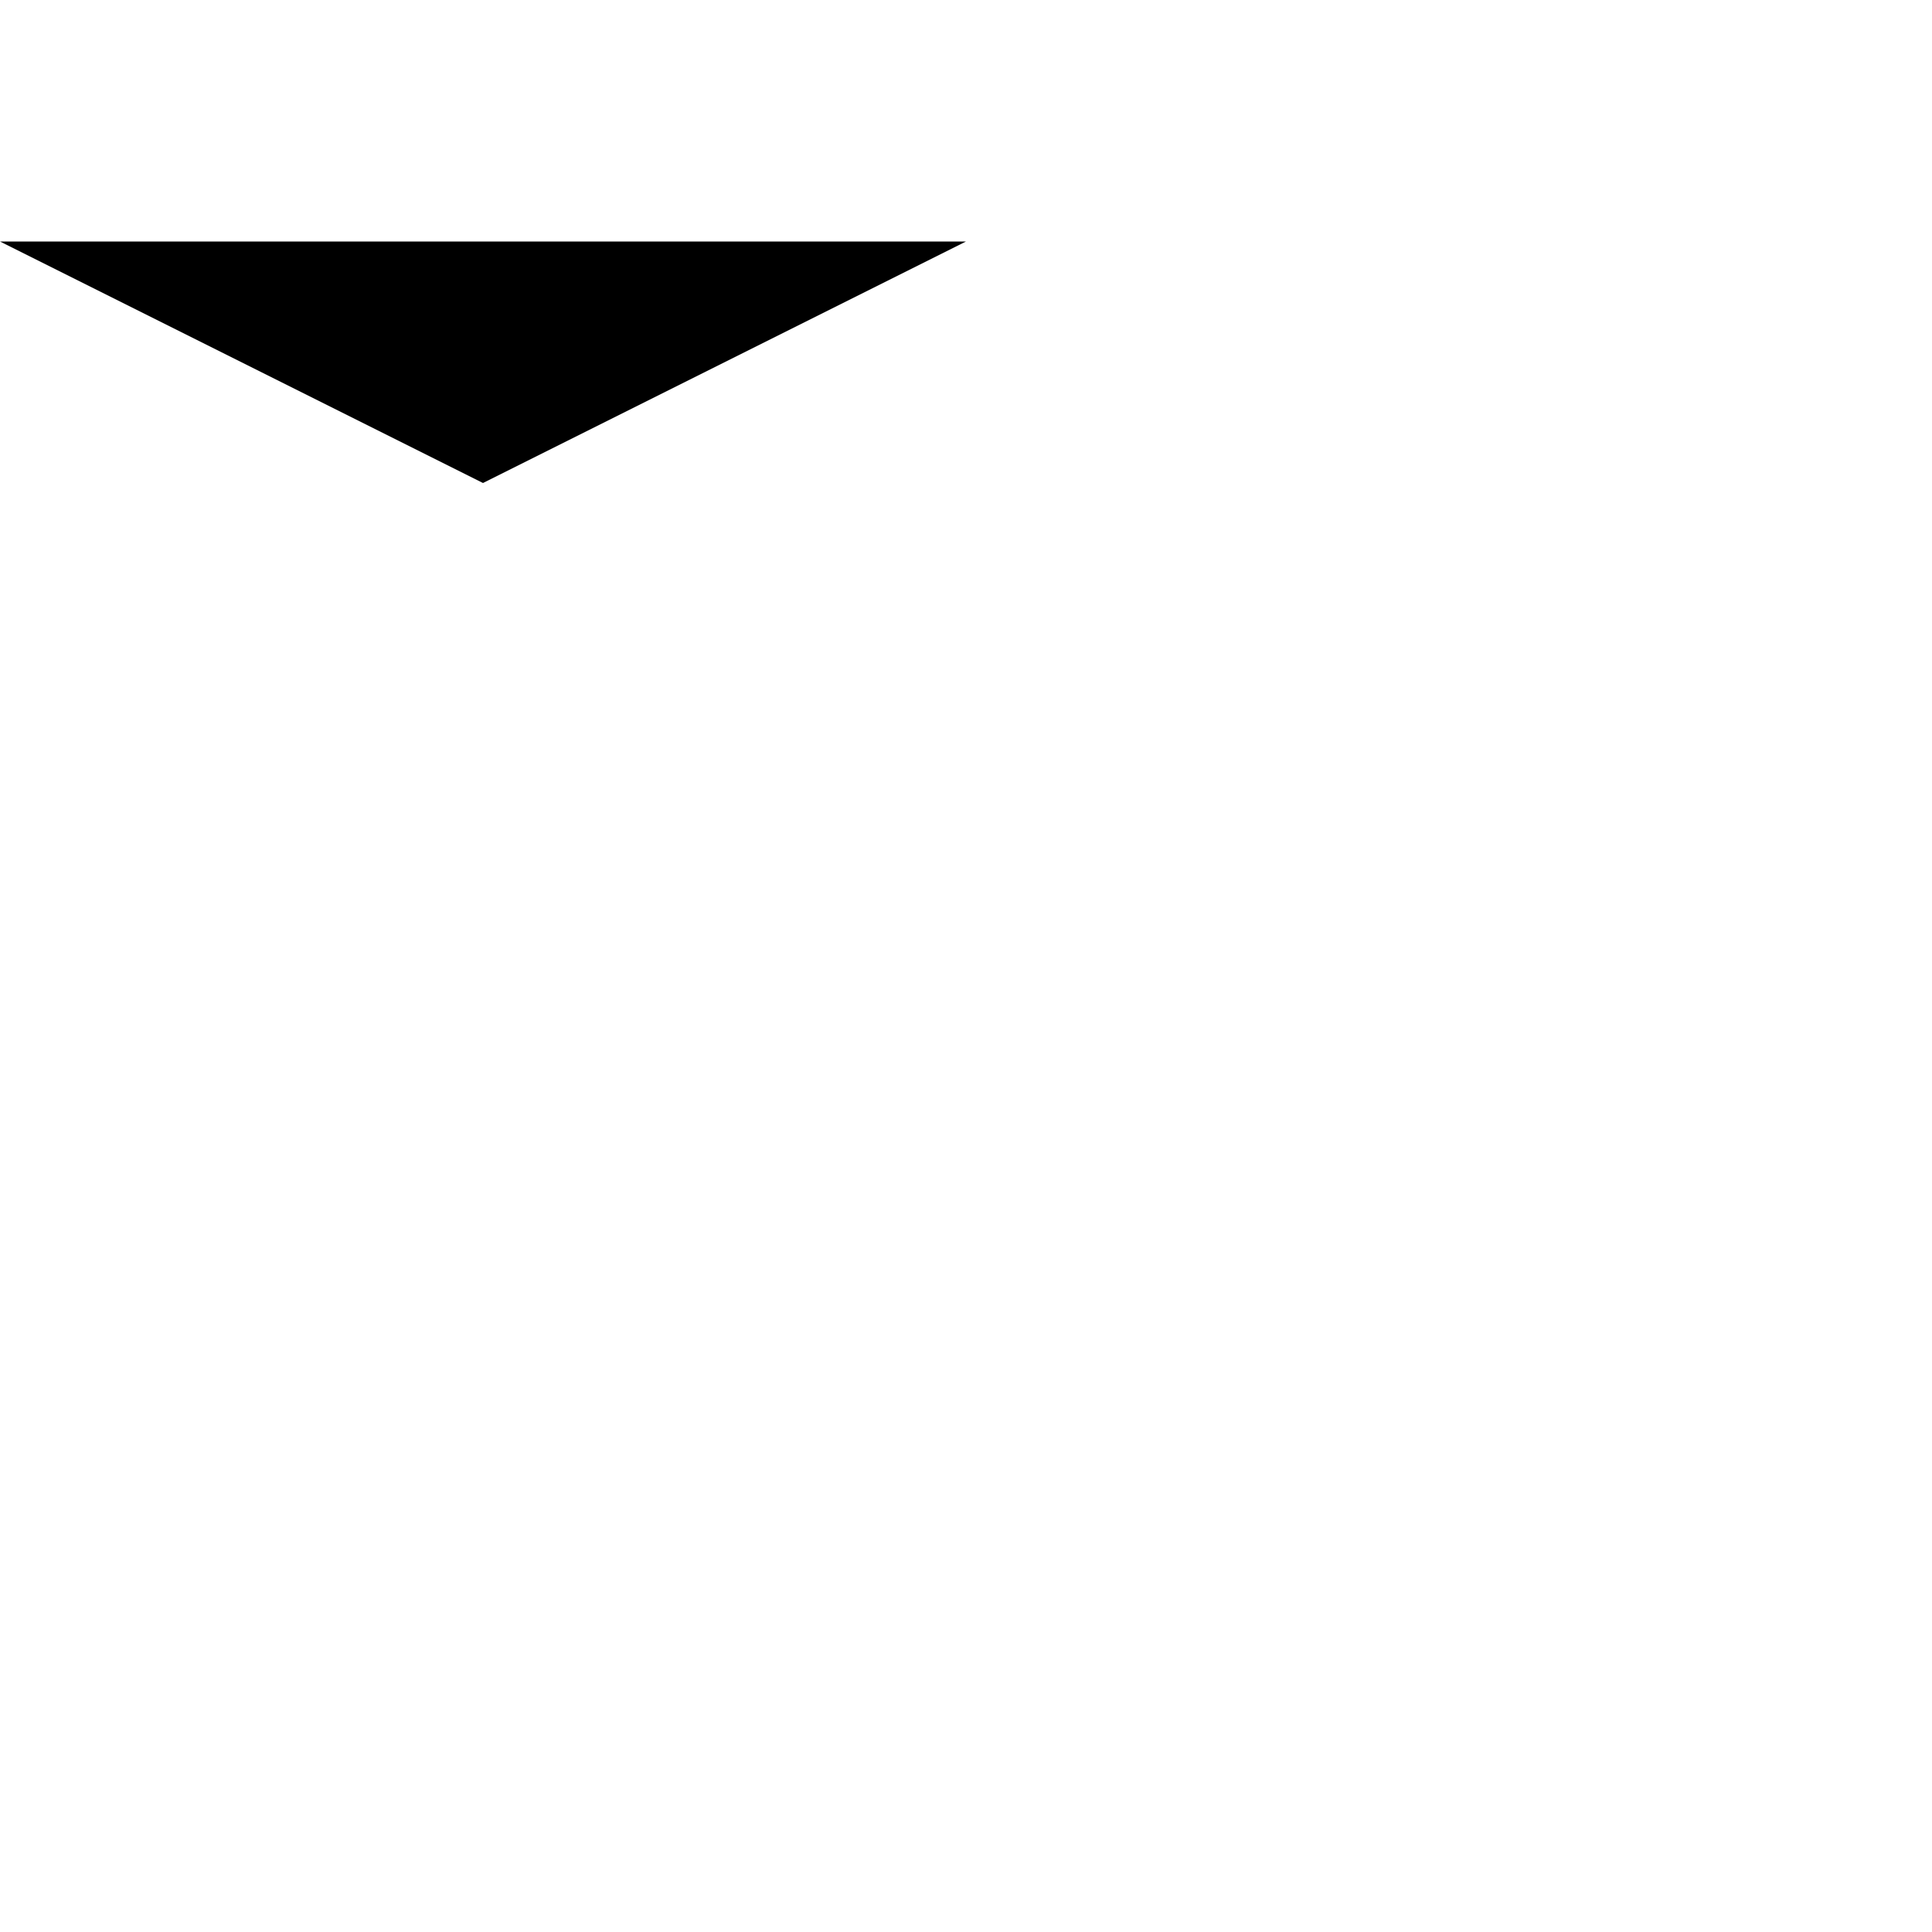
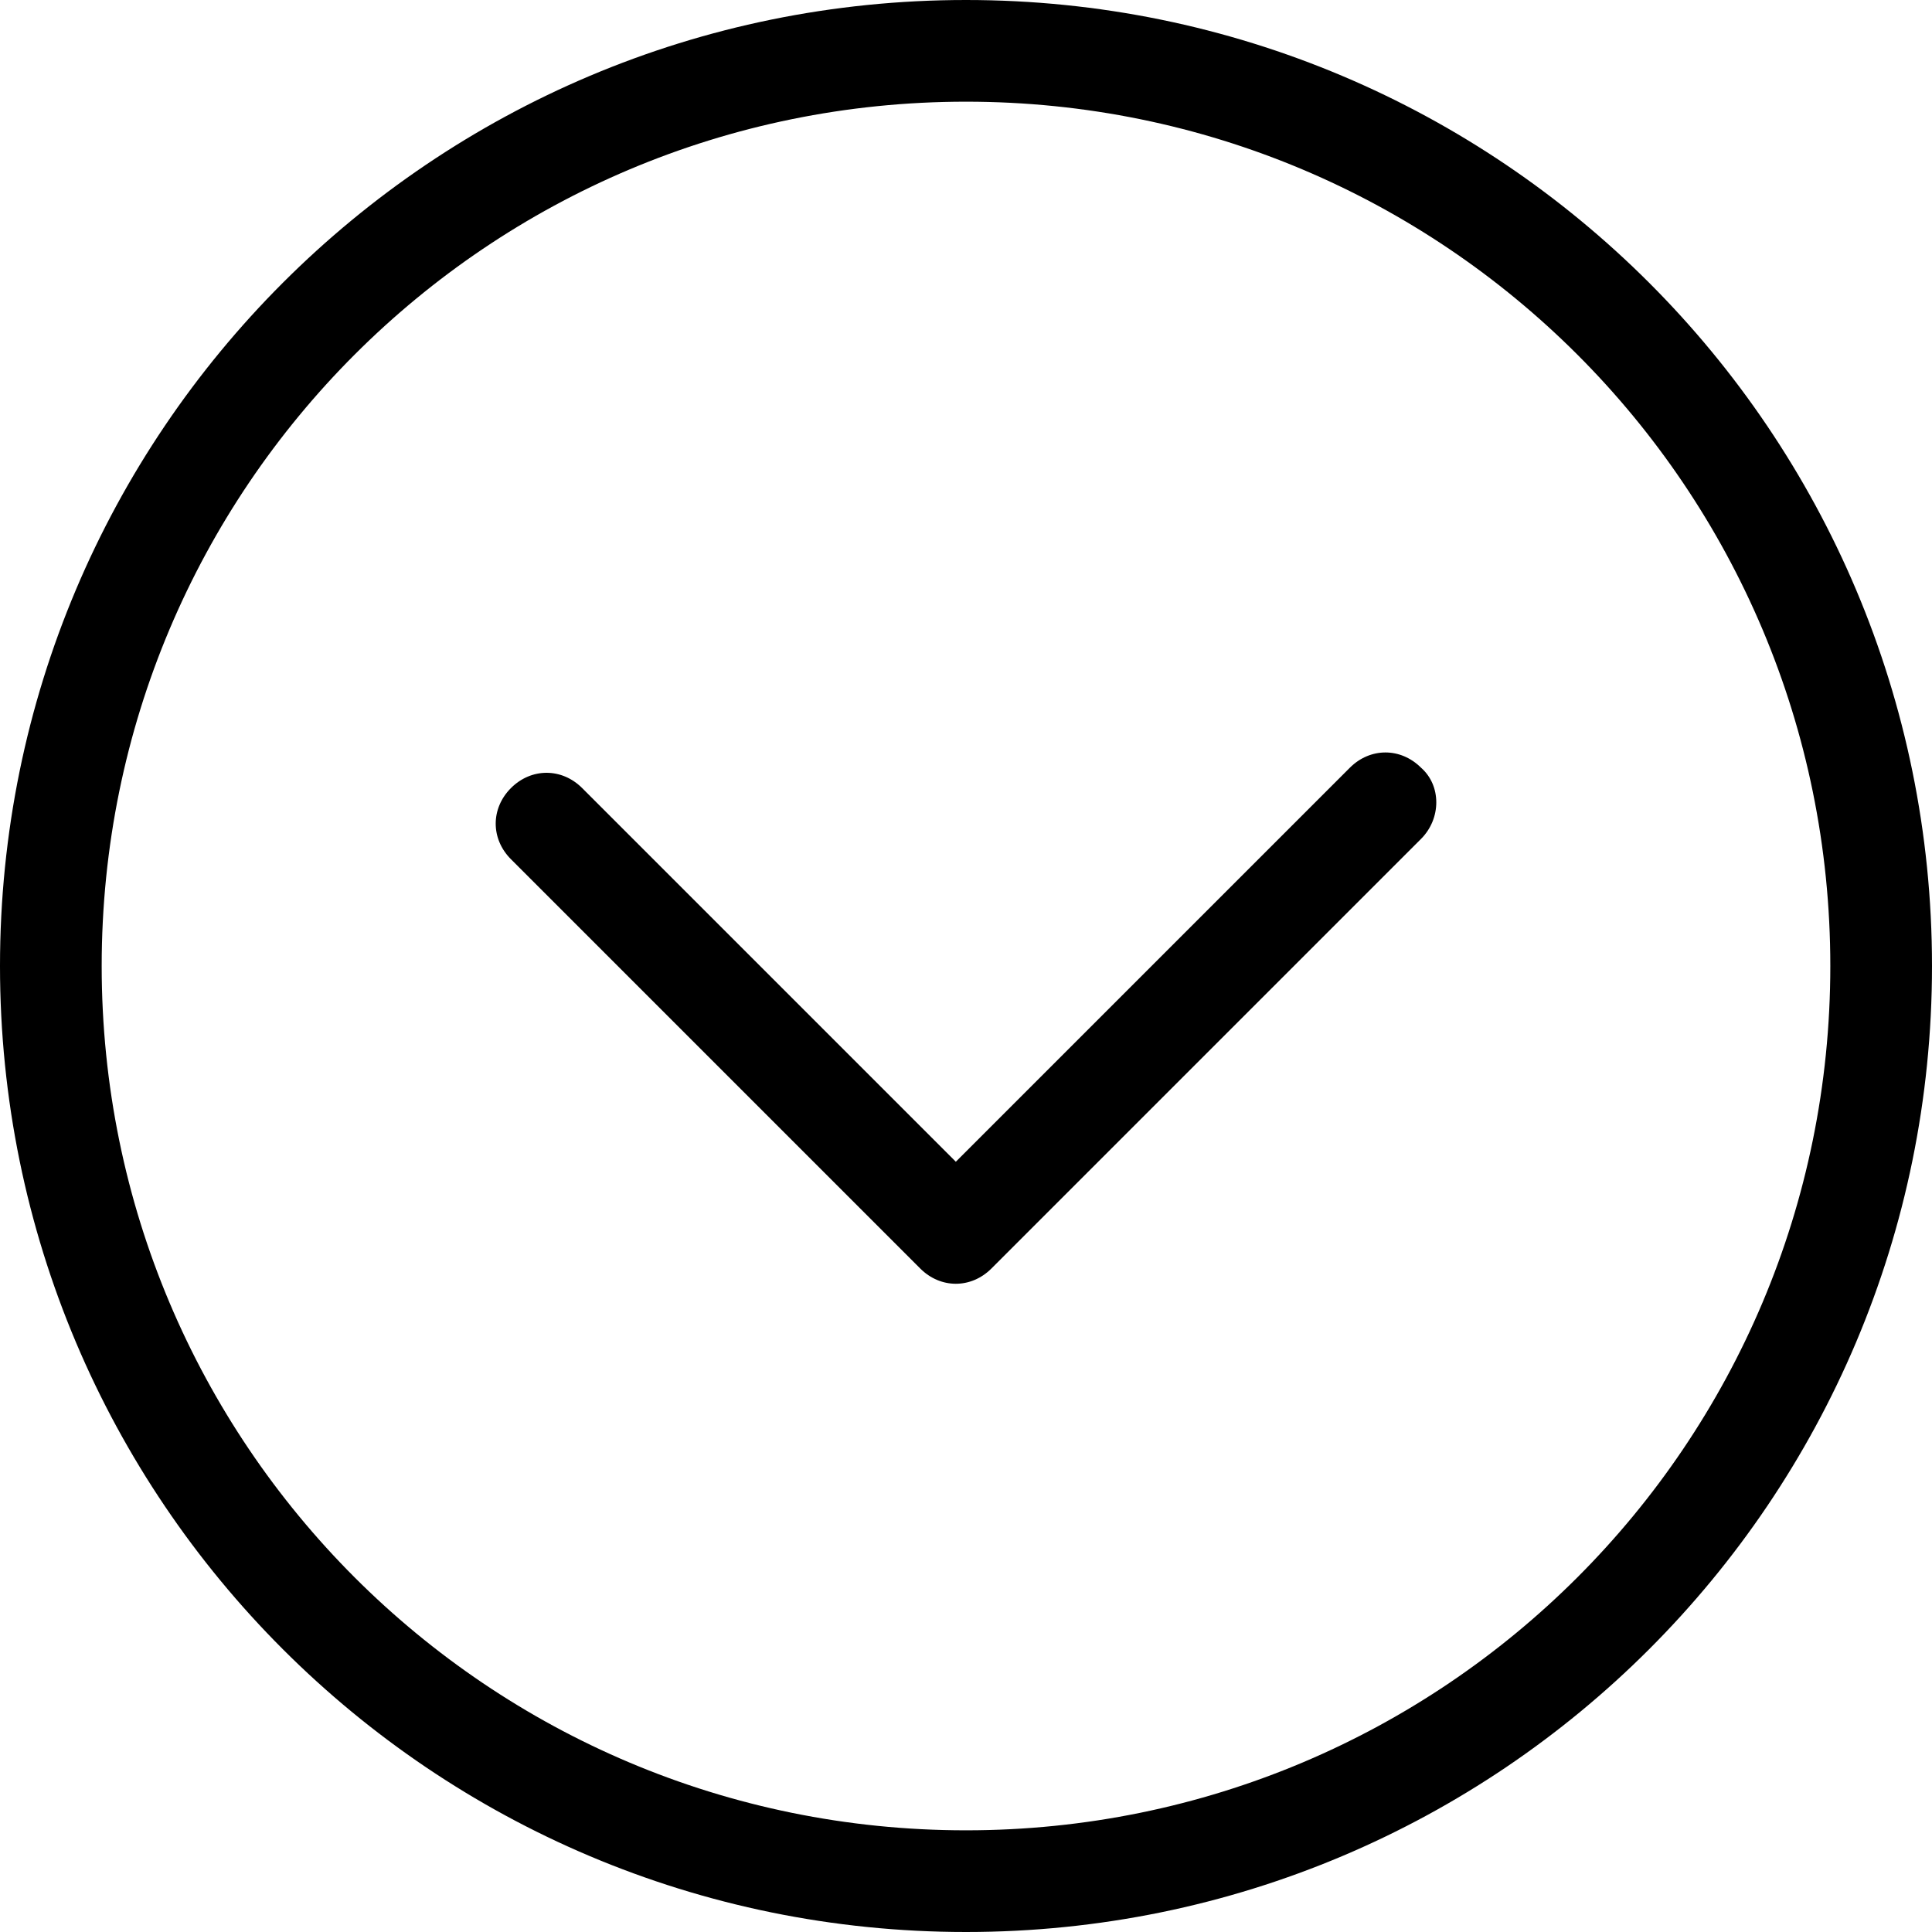
- <svg xmlns="http://www.w3.org/2000/svg" version="1.1" id="Capa_1" x="0px" y="0px" width="30px" height="30px" viewBox="0 0 30 30" style="enable-background:new 0 0 30 30;" xml:space="preserve">
-   <g>
-     <g id="arrow-drop-down">
-       <polygon points="0,3.75 7.5,7.5 15,3.75   " />
-     </g>
+ <svg xmlns="http://www.w3.org/2000/svg" version="1.1" id="Capa_1" x="0px" y="0px" viewBox="0 0 76 76" style="enable-background:new 0 0 76 76;" xml:space="preserve">
+   <g id="_x37_7_Essential_Icons_20_">
+     <path id="Down_Arrow" d="M55.9,33L39,49.9c-0.4,0.4-0.9,0.6-1.4,0.6s-1-0.2-1.4-0.6L20.1,33.8c-0.8-0.8-0.8-2,0-2.8s2-0.8,2.8,0   l14.7,14.7l15.5-15.5c0.8-0.8,2-0.8,2.8,0C56.7,30.9,56.7,32.2,55.9,33z M76,38c0,21-17,38-38,38S0,59,0,38S17,0,38,0S76,17,76,38z    M72,38C72,19.2,56.8,4,38,4S4,19.2,4,38s15.2,34,34,34S72,56.8,72,38z" />
  </g>
  <g>
</g>
  <g>
</g>
  <g>
</g>
  <g>
</g>
  <g>
</g>
  <g>
</g>
  <g>
</g>
  <g>
</g>
  <g>
</g>
  <g>
</g>
  <g>
</g>
  <g>
</g>
  <g>
</g>
  <g>
</g>
  <g>
</g>
</svg>
